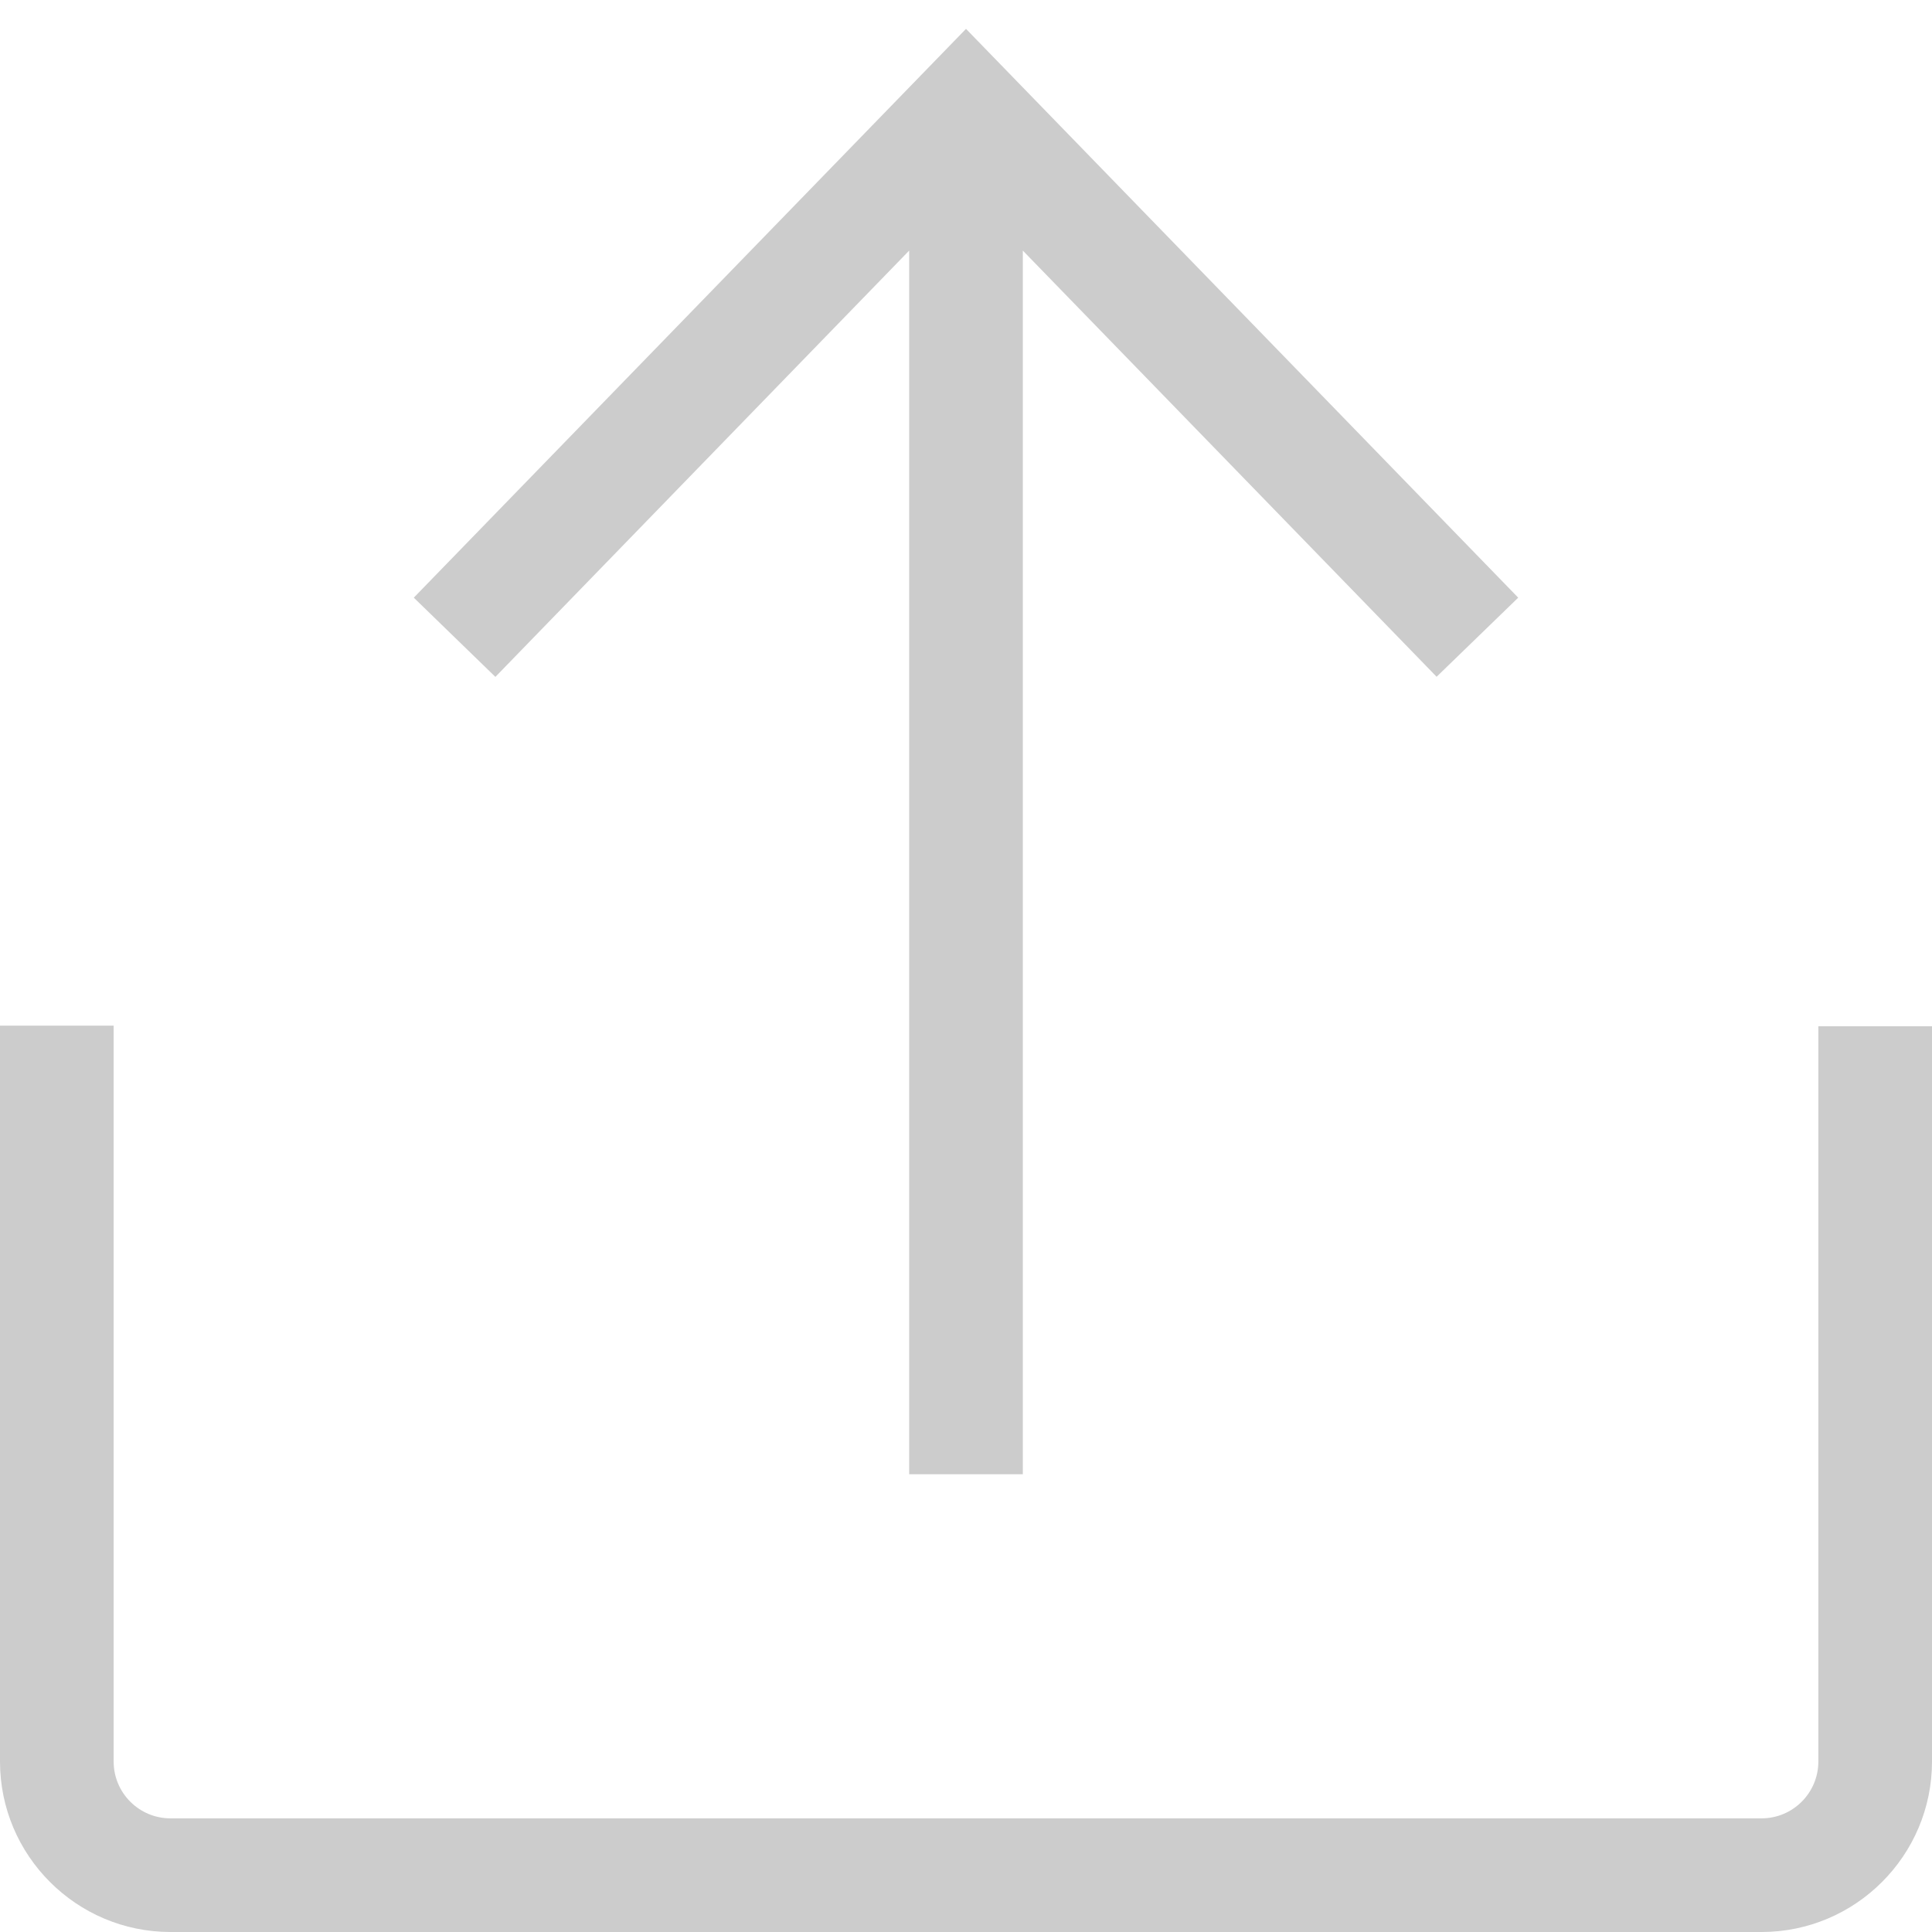
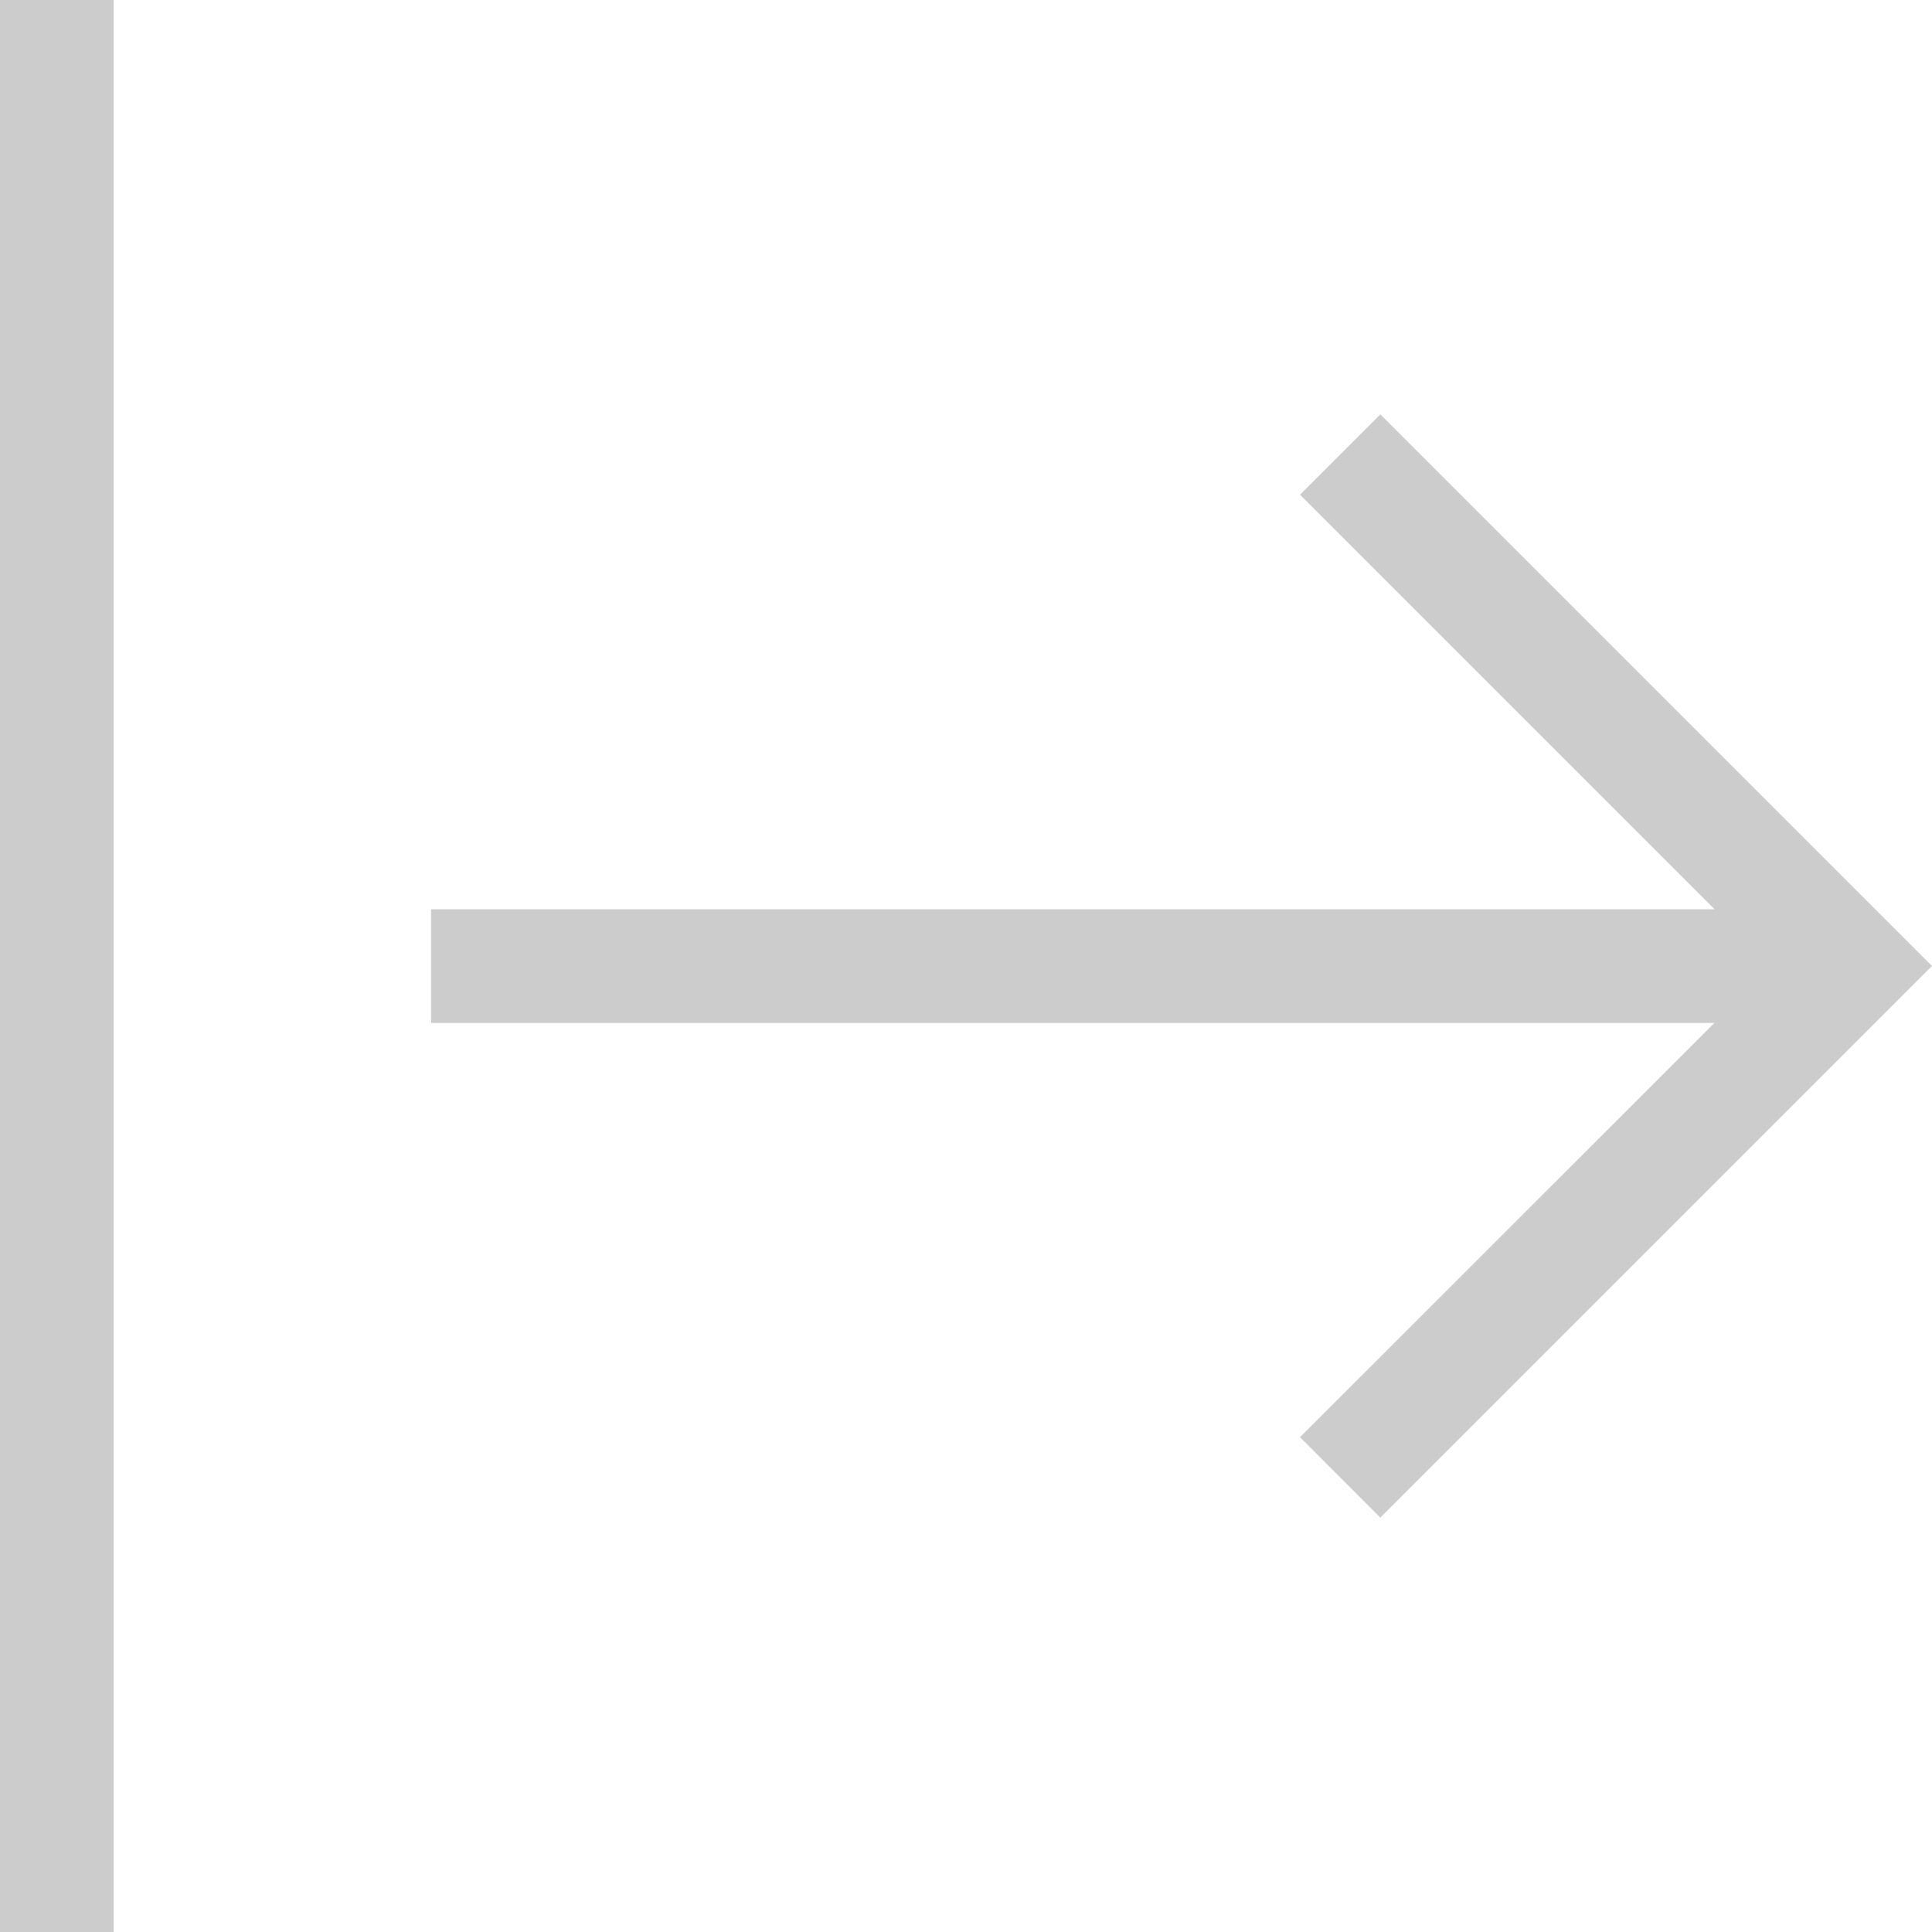
- <svg xmlns="http://www.w3.org/2000/svg" version="1.1" width="17" height="17" viewBox="0 0 17 17">
+ <svg xmlns="http://www.w3.org/2000/svg" version="1.1" id="Ebene_1" x="0px" y="0px" width="17px" height="17px" viewBox="0 0 17 17" enable-background="new 0 0 17 17" xml:space="preserve">
  <g>
- 	</g>
-   <path d="M4.359 5.956l-0.718-0.697 4.859-5.005 4.859 5.005-0.718 0.696-3.641-3.75v10.767h-1v-10.767l-3.641 3.751zM16 9.030v6.47c0 0.276-0.224 0.5-0.5 0.5h-14c-0.276 0-0.5-0.224-0.5-0.5v-6.475h-1v6.475c0 0.827 0.673 1.5 1.5 1.5h14c0.827 0 1.5-0.673 1.5-1.5v-6.47h-1z" fill="#ccc" />
+     <polygon points="3.793,8.001 15.087,8.001 11.439,4.353 12.146,3.646 17,8.5 12.146,13.354 11.439,12.646 15.085,9.001   3.793,9.001  " fill="#cccccc" />
+     <rect width="1" height="17" fill="#cccccc" />
+   </g>
</svg>
